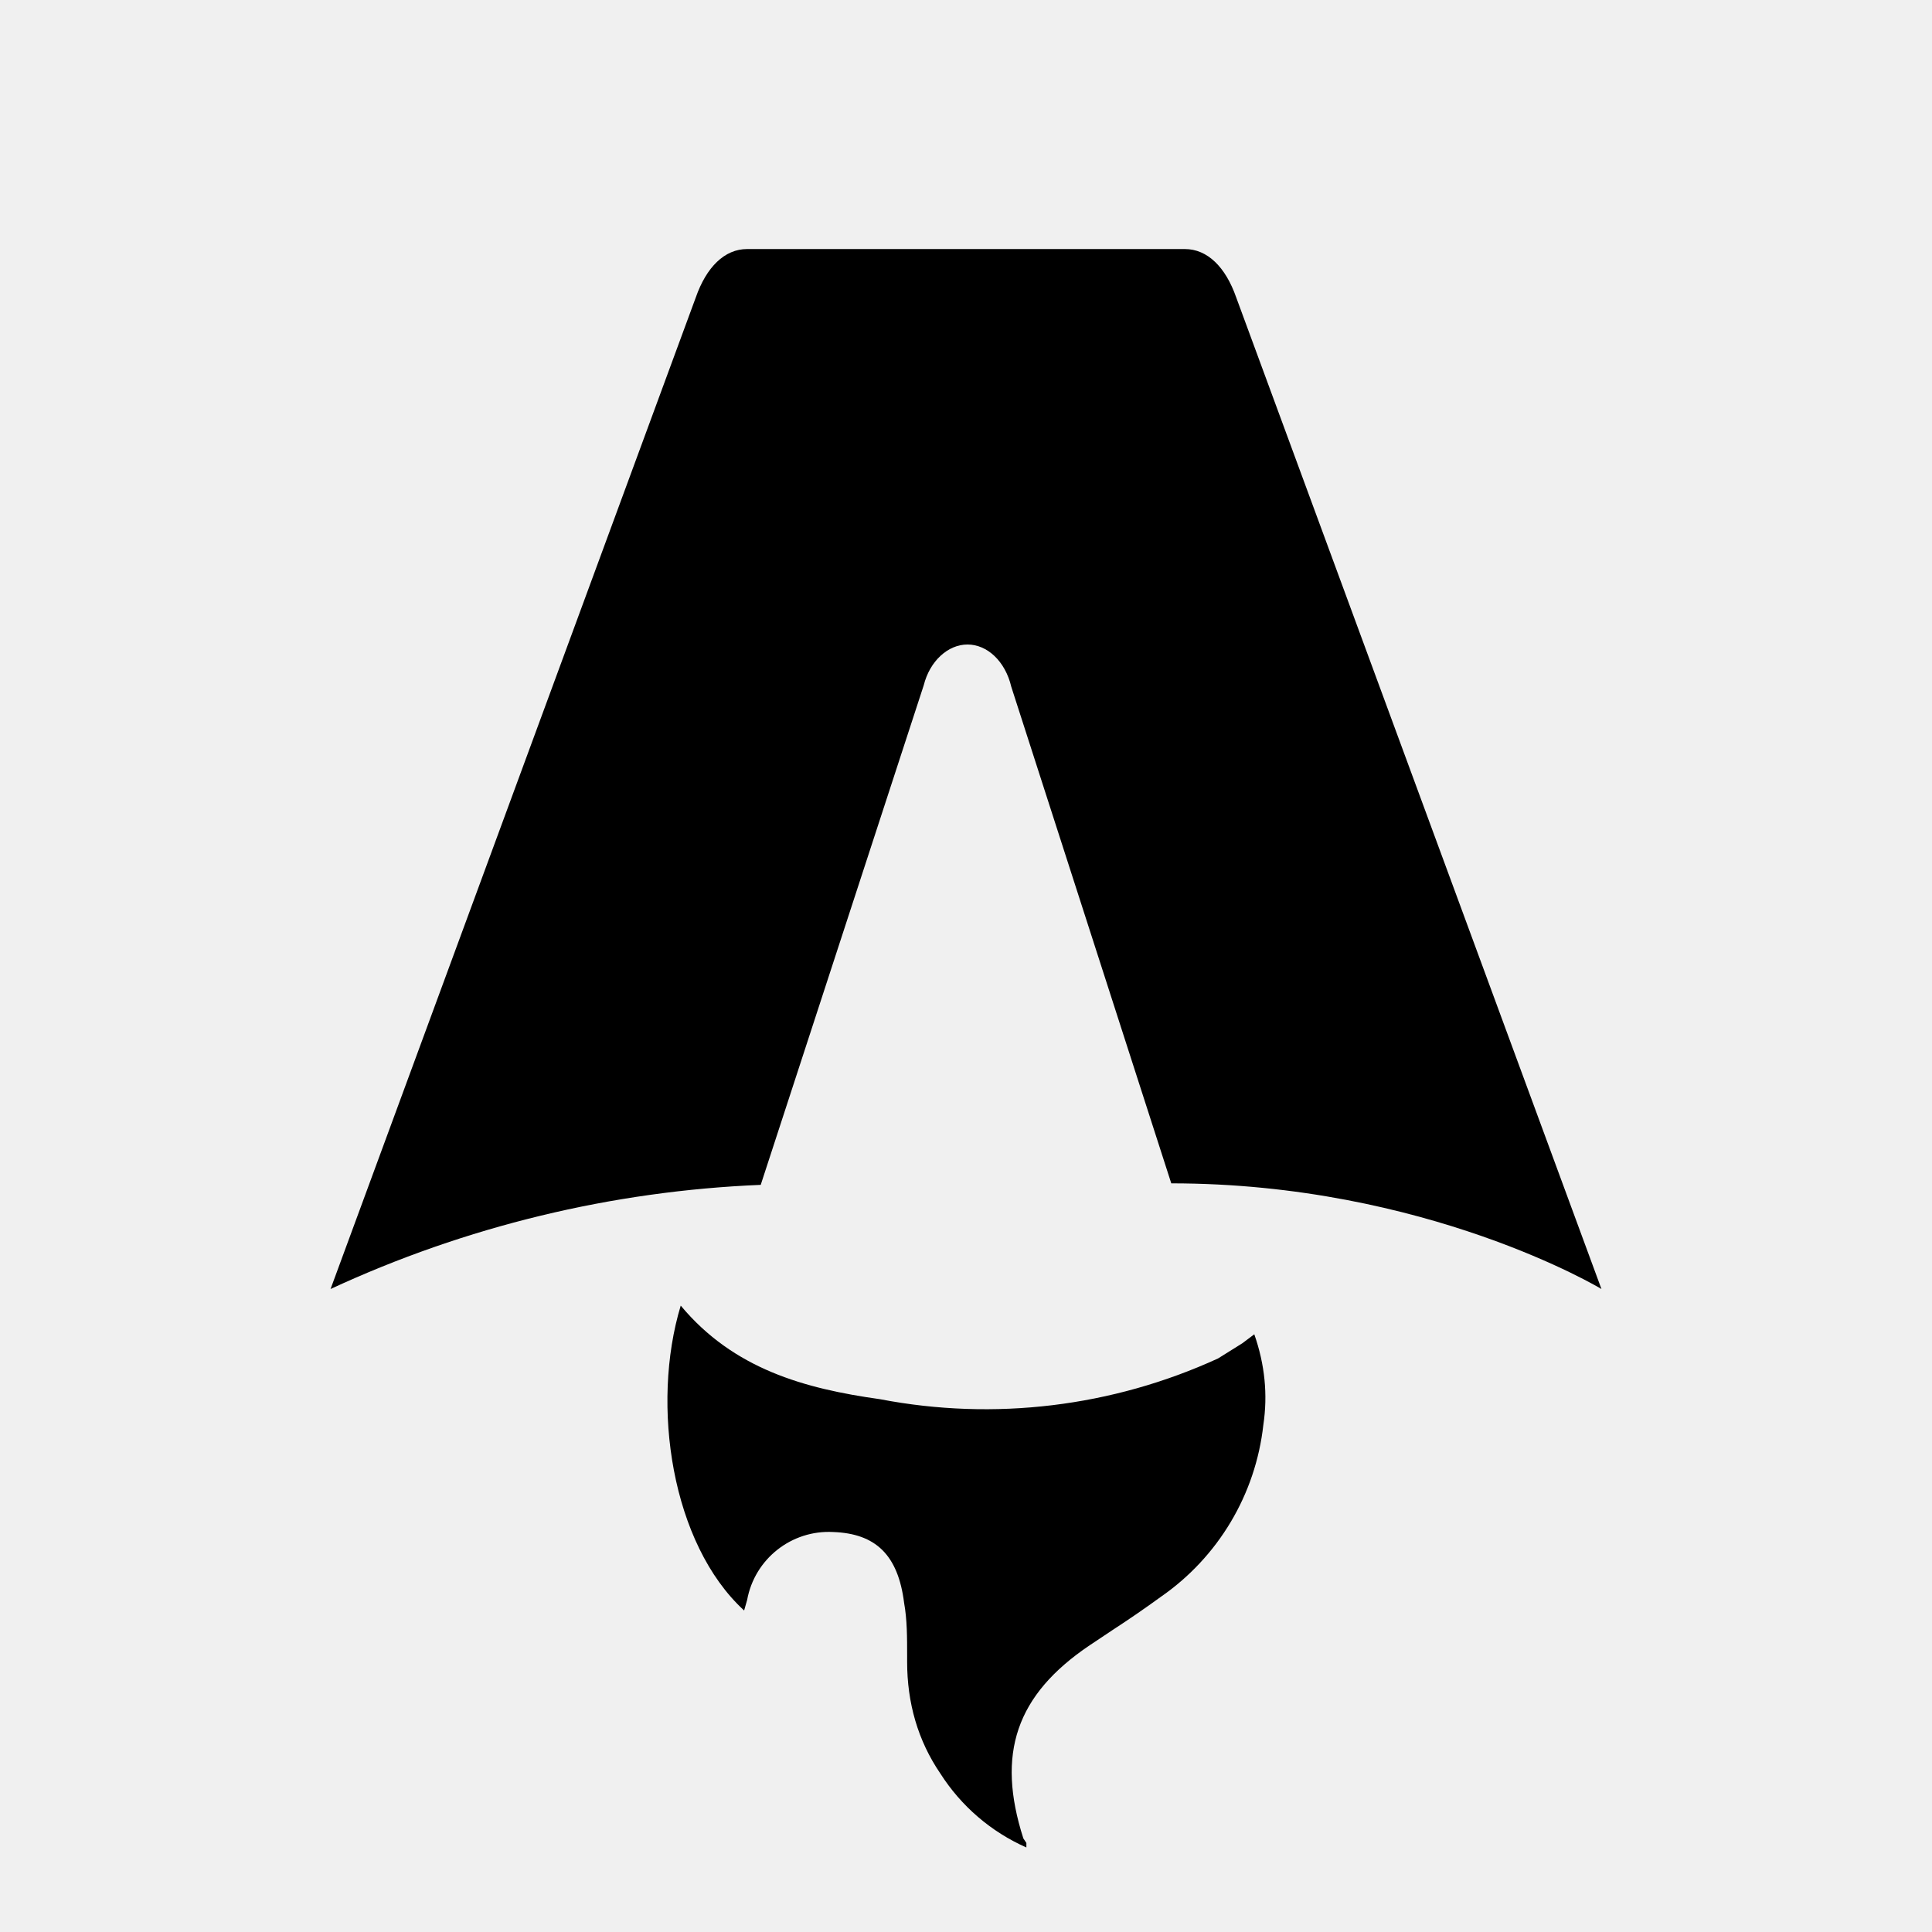
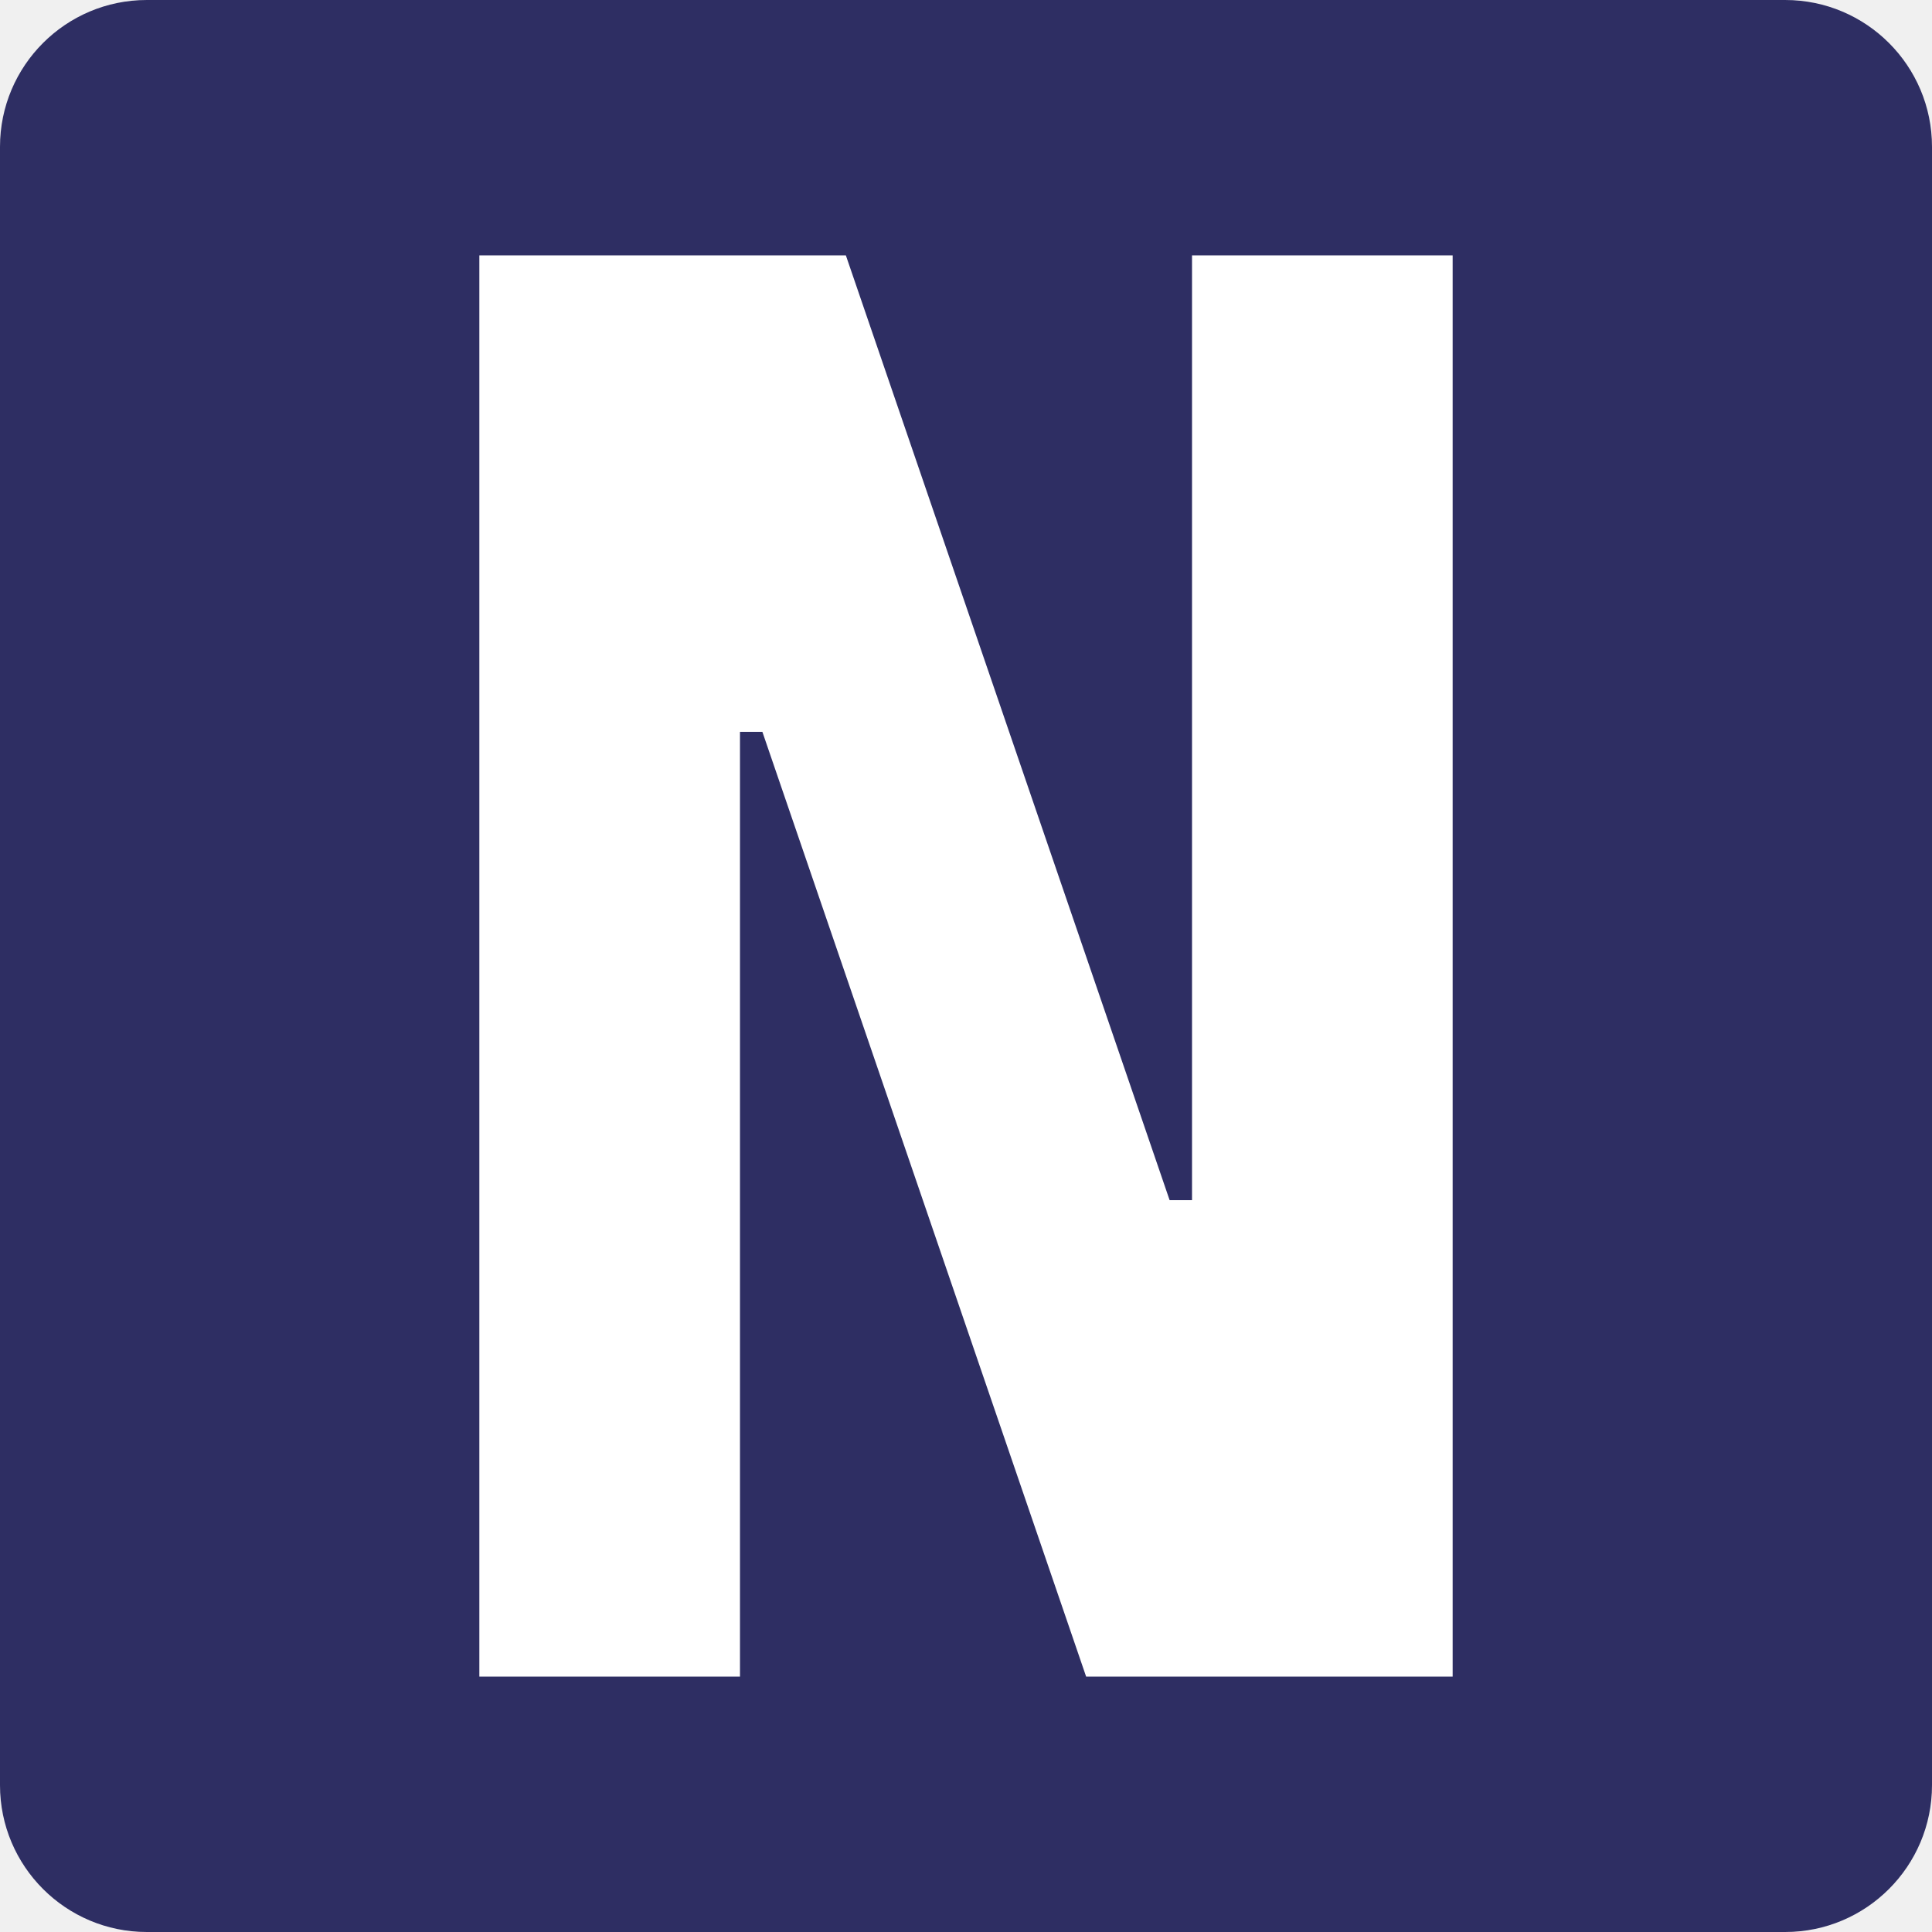
- <svg xmlns="http://www.w3.org/2000/svg" fill="none" viewBox="0 0 128 128">
-   <path d="M50.4 78.5a75.1 75.1 0 0 0-28.5 6.9l24.2-65.7c.7-2 1.9-3.2 3.4-3.2h29c1.5 0 2.7 1.2 3.4 3.2l24.2 65.7s-11.6-7-28.5-7L67 45.5c-.4-1.7-1.6-2.8-2.9-2.8-1.3 0-2.5 1.1-2.9 2.7L50.4 78.5Zm-1.1 28.2Zm-4.2-20.2c-2 6.6-.6 15.8 4.2 20.2a17.5 17.5 0 0 1 .2-.7 5.5 5.5 0 0 1 5.7-4.5c2.8.1 4.3 1.5 4.7 4.7.2 1.1.2 2.3.2 3.5v.4c0 2.7.7 5.2 2.2 7.4a13 13 0 0 0 5.7 4.9v-.3l-.2-.3c-1.8-5.6-.5-9.5 4.4-12.8l1.5-1a73 73 0 0 0 3.2-2.2 16 16 0 0 0 6.8-11.4c.3-2 .1-4-.6-6l-.8.6-1.6 1a37 37 0 0 1-22.4 2.7c-5-.7-9.7-2-13.2-6.2Z" />
-   <style>
-         path { fill: #000; }
-         @media (prefers-color-scheme: dark) {
-             path { fill: #FFF; }
-         }
-     </style>
+ <svg xmlns="http://www.w3.org/2000/svg" width="421" height="421" viewBox="0 0 421 421" fill="none">
+   <path d="M0 32C0 14.327 14.327 0 32 0H389C406.673 0 421 14.327 421 32V389C421 406.673 406.673 421 389 421H32C14.327 421 0 406.673 0 389V32Z" fill="#2E2E63" />
+   <path d="M166.13 159.474H161.249V365.353H104.455V55.647H184.321L254.87 261.526H259.751V55.647H316.545V365.353H236.679L166.13 159.474Z" fill="white" />
</svg>
